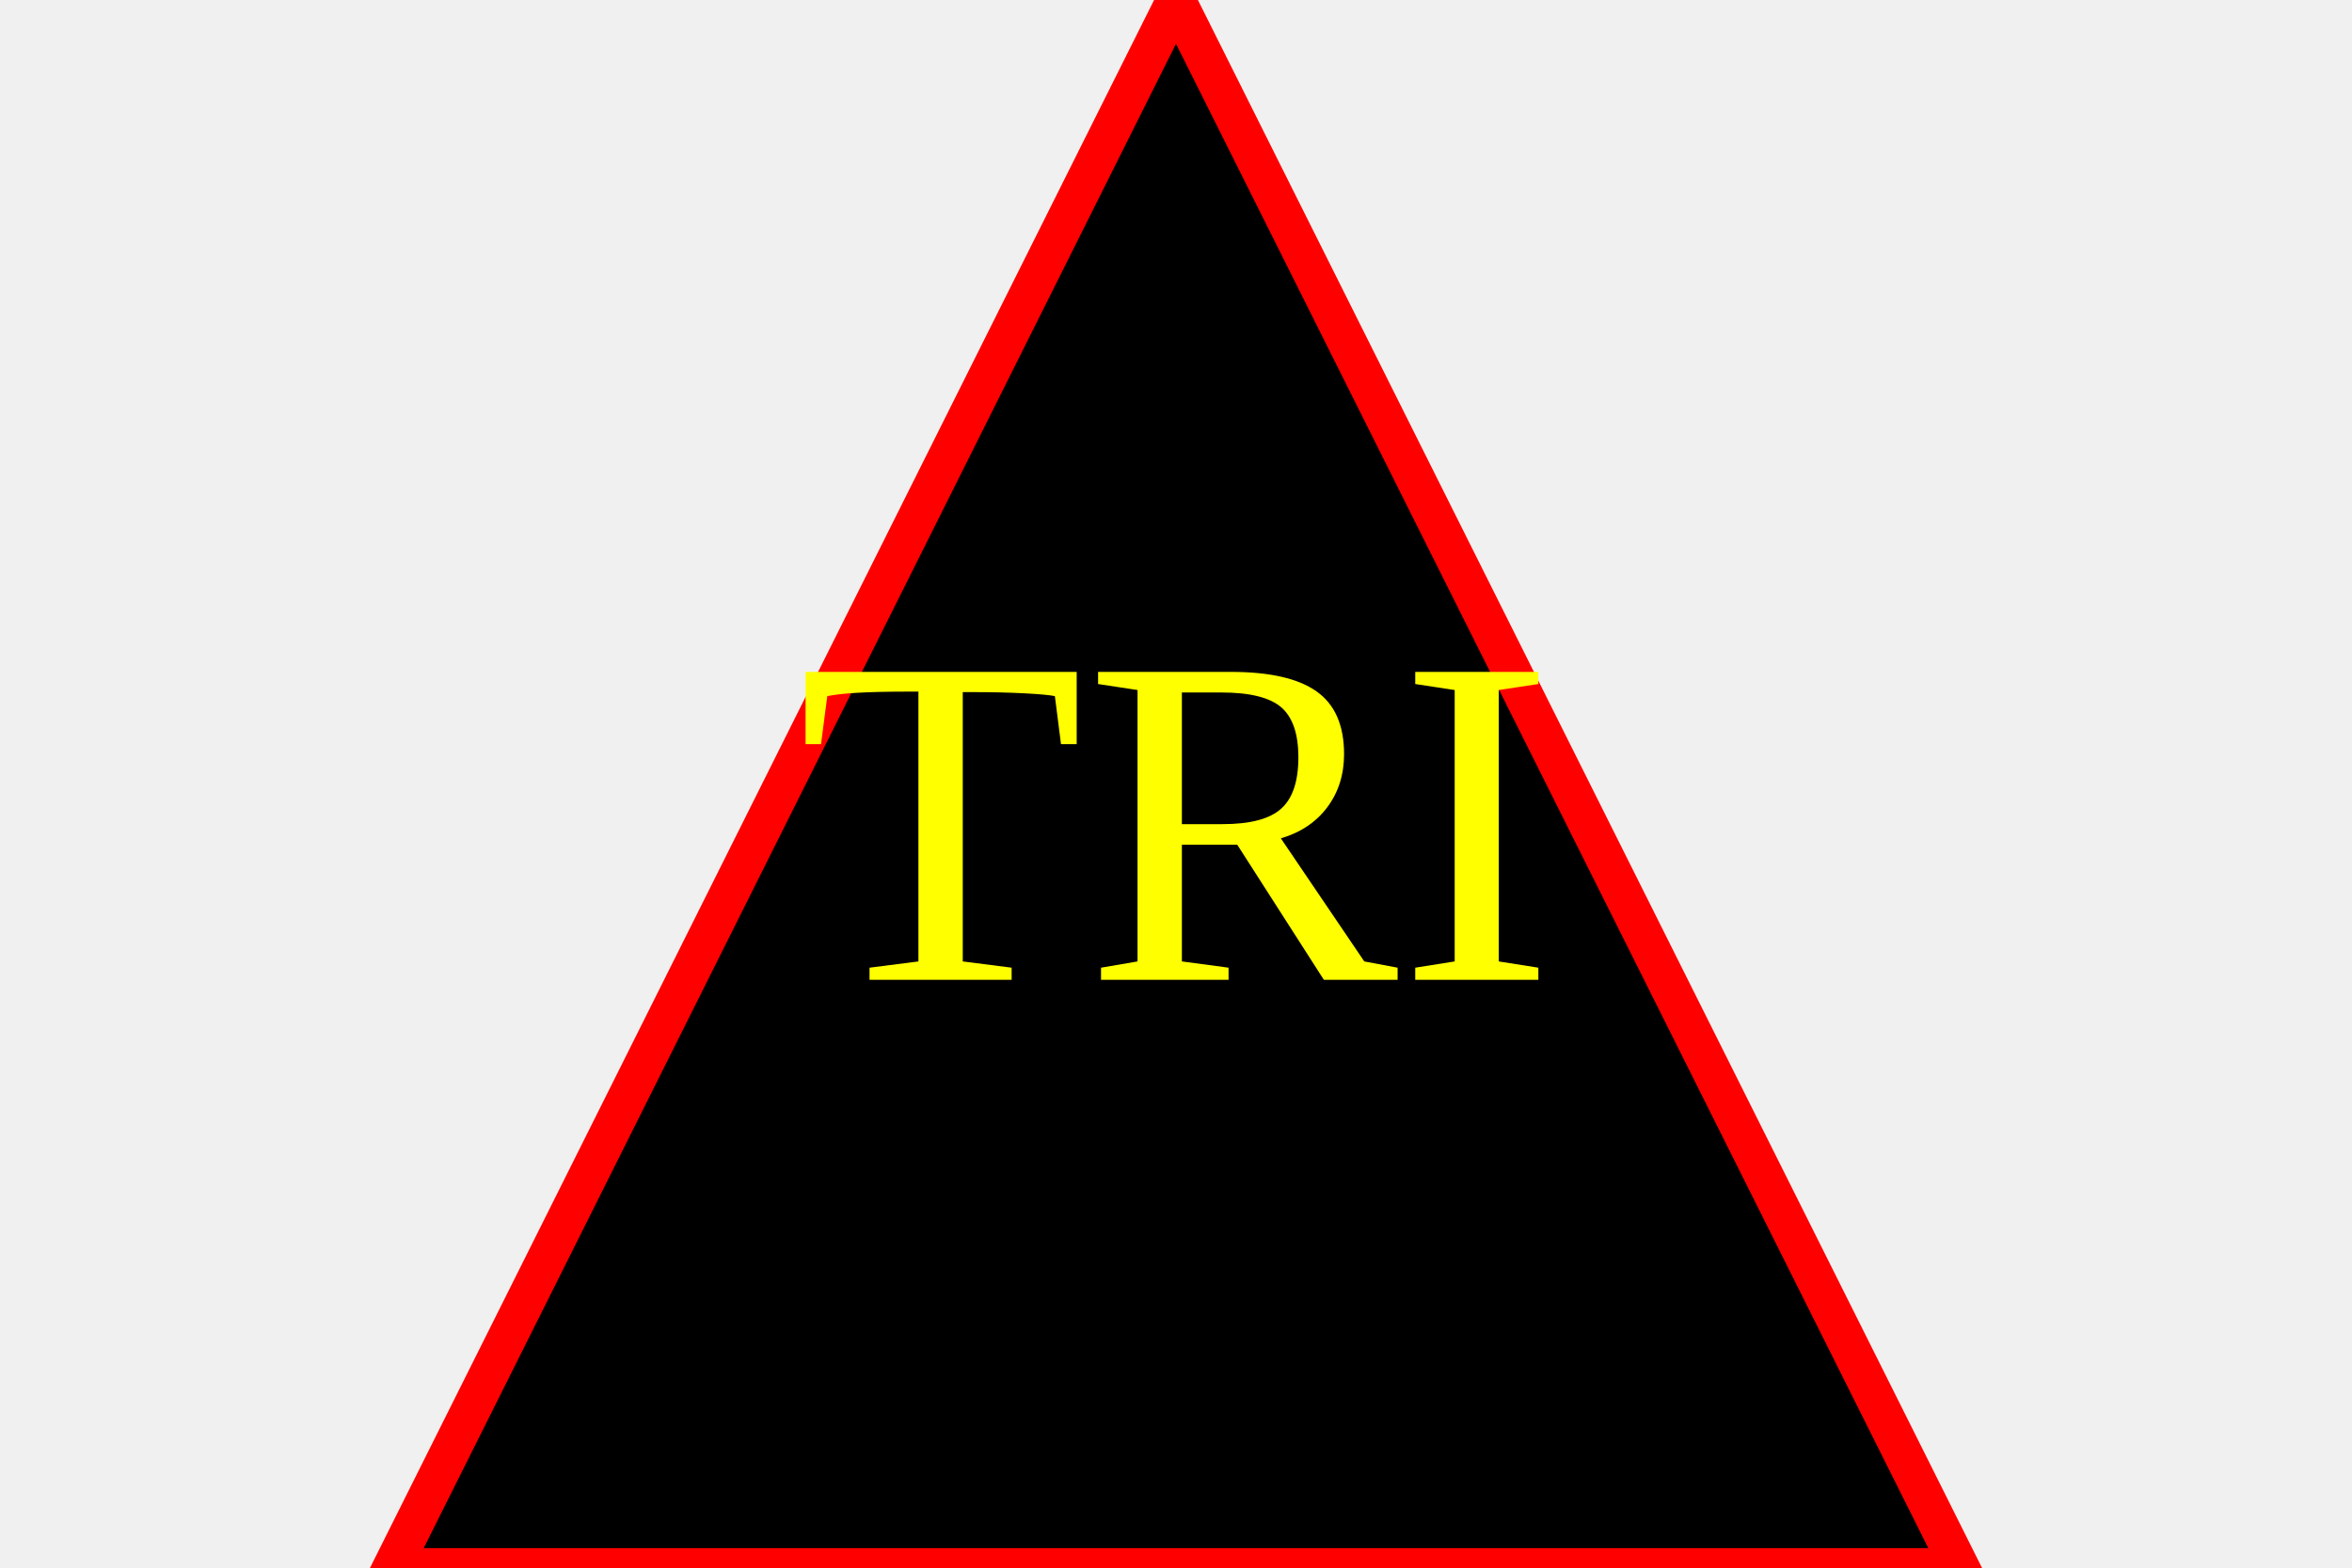
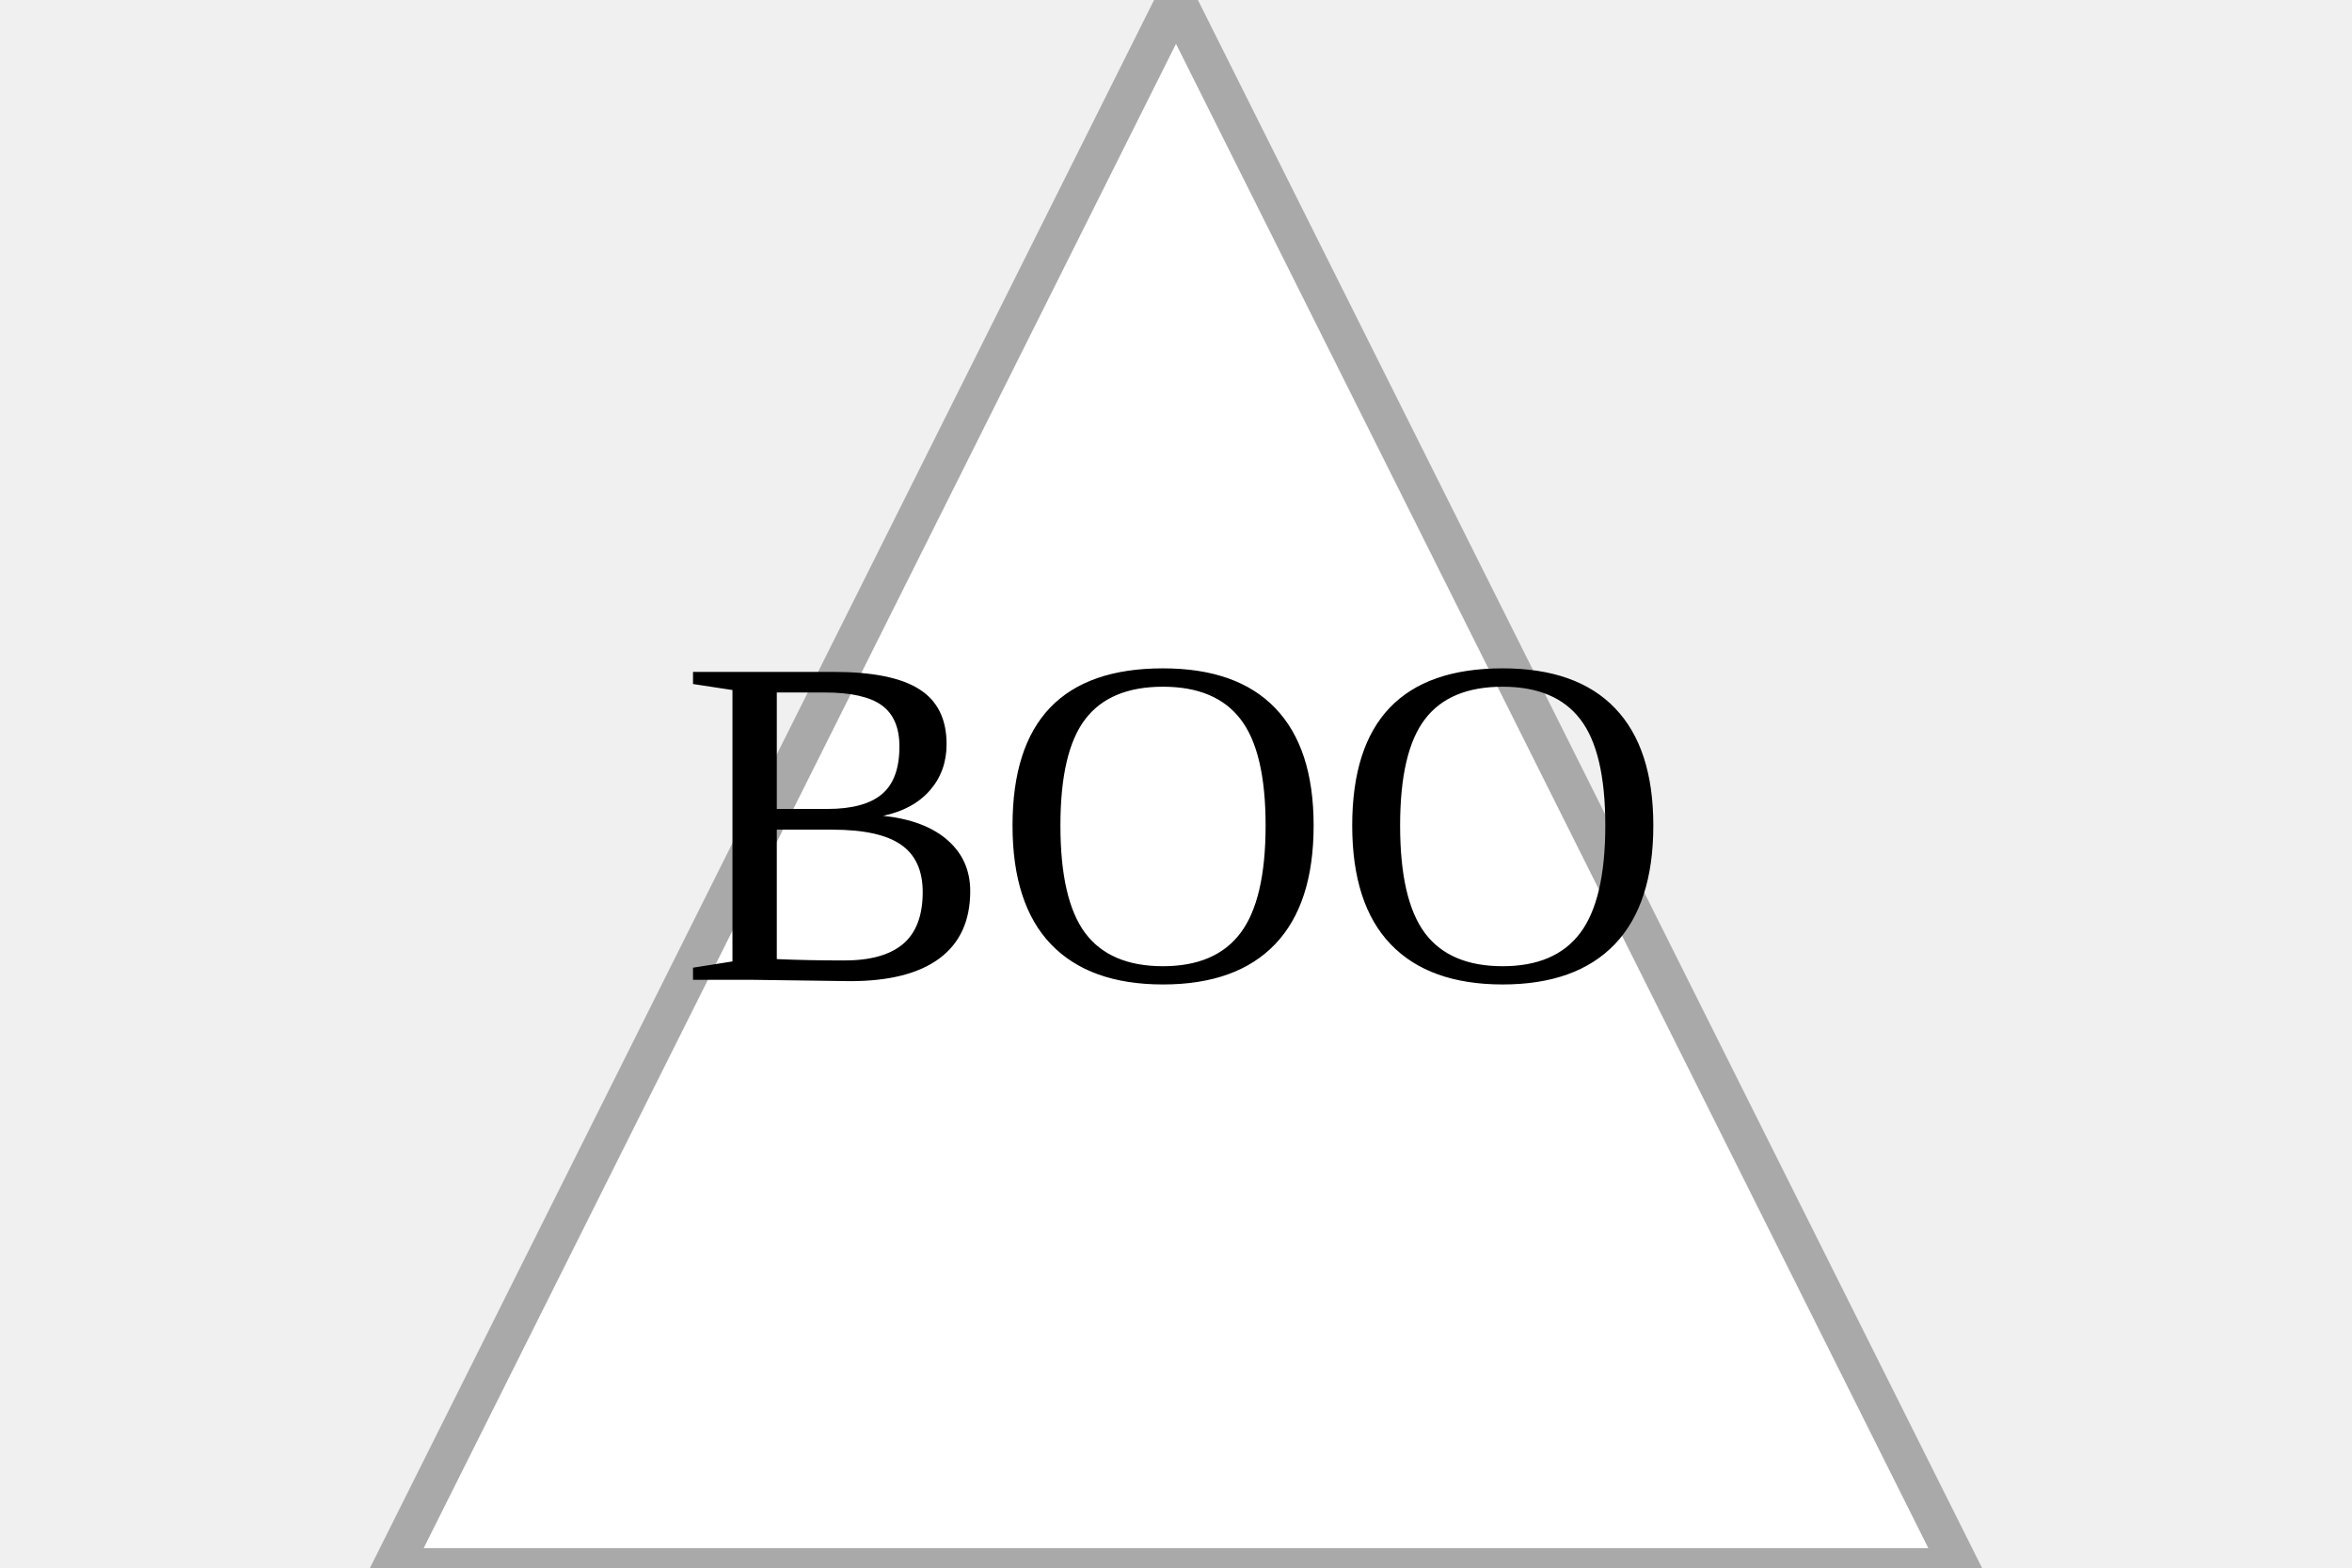
<svg xmlns="http://www.w3.org/2000/svg" version="1.1" width="300" height="200">
-   <polygon points="50,200 150,0 250,200" stroke="Red" fill="Black" stroke-width="5" />
-   <text x="150" y="125" font-size="60" text-anchor="middle" fill="Yellow">TRI</text>
+   <polygon points="50,200 150,0 250,200" stroke="DARKGRAY" fill="WHITE" stroke-width="5" />
+   <text x="150" y="125" font-size="60" text-anchor="middle" fill="BLACK">BOO</text>
</svg>
